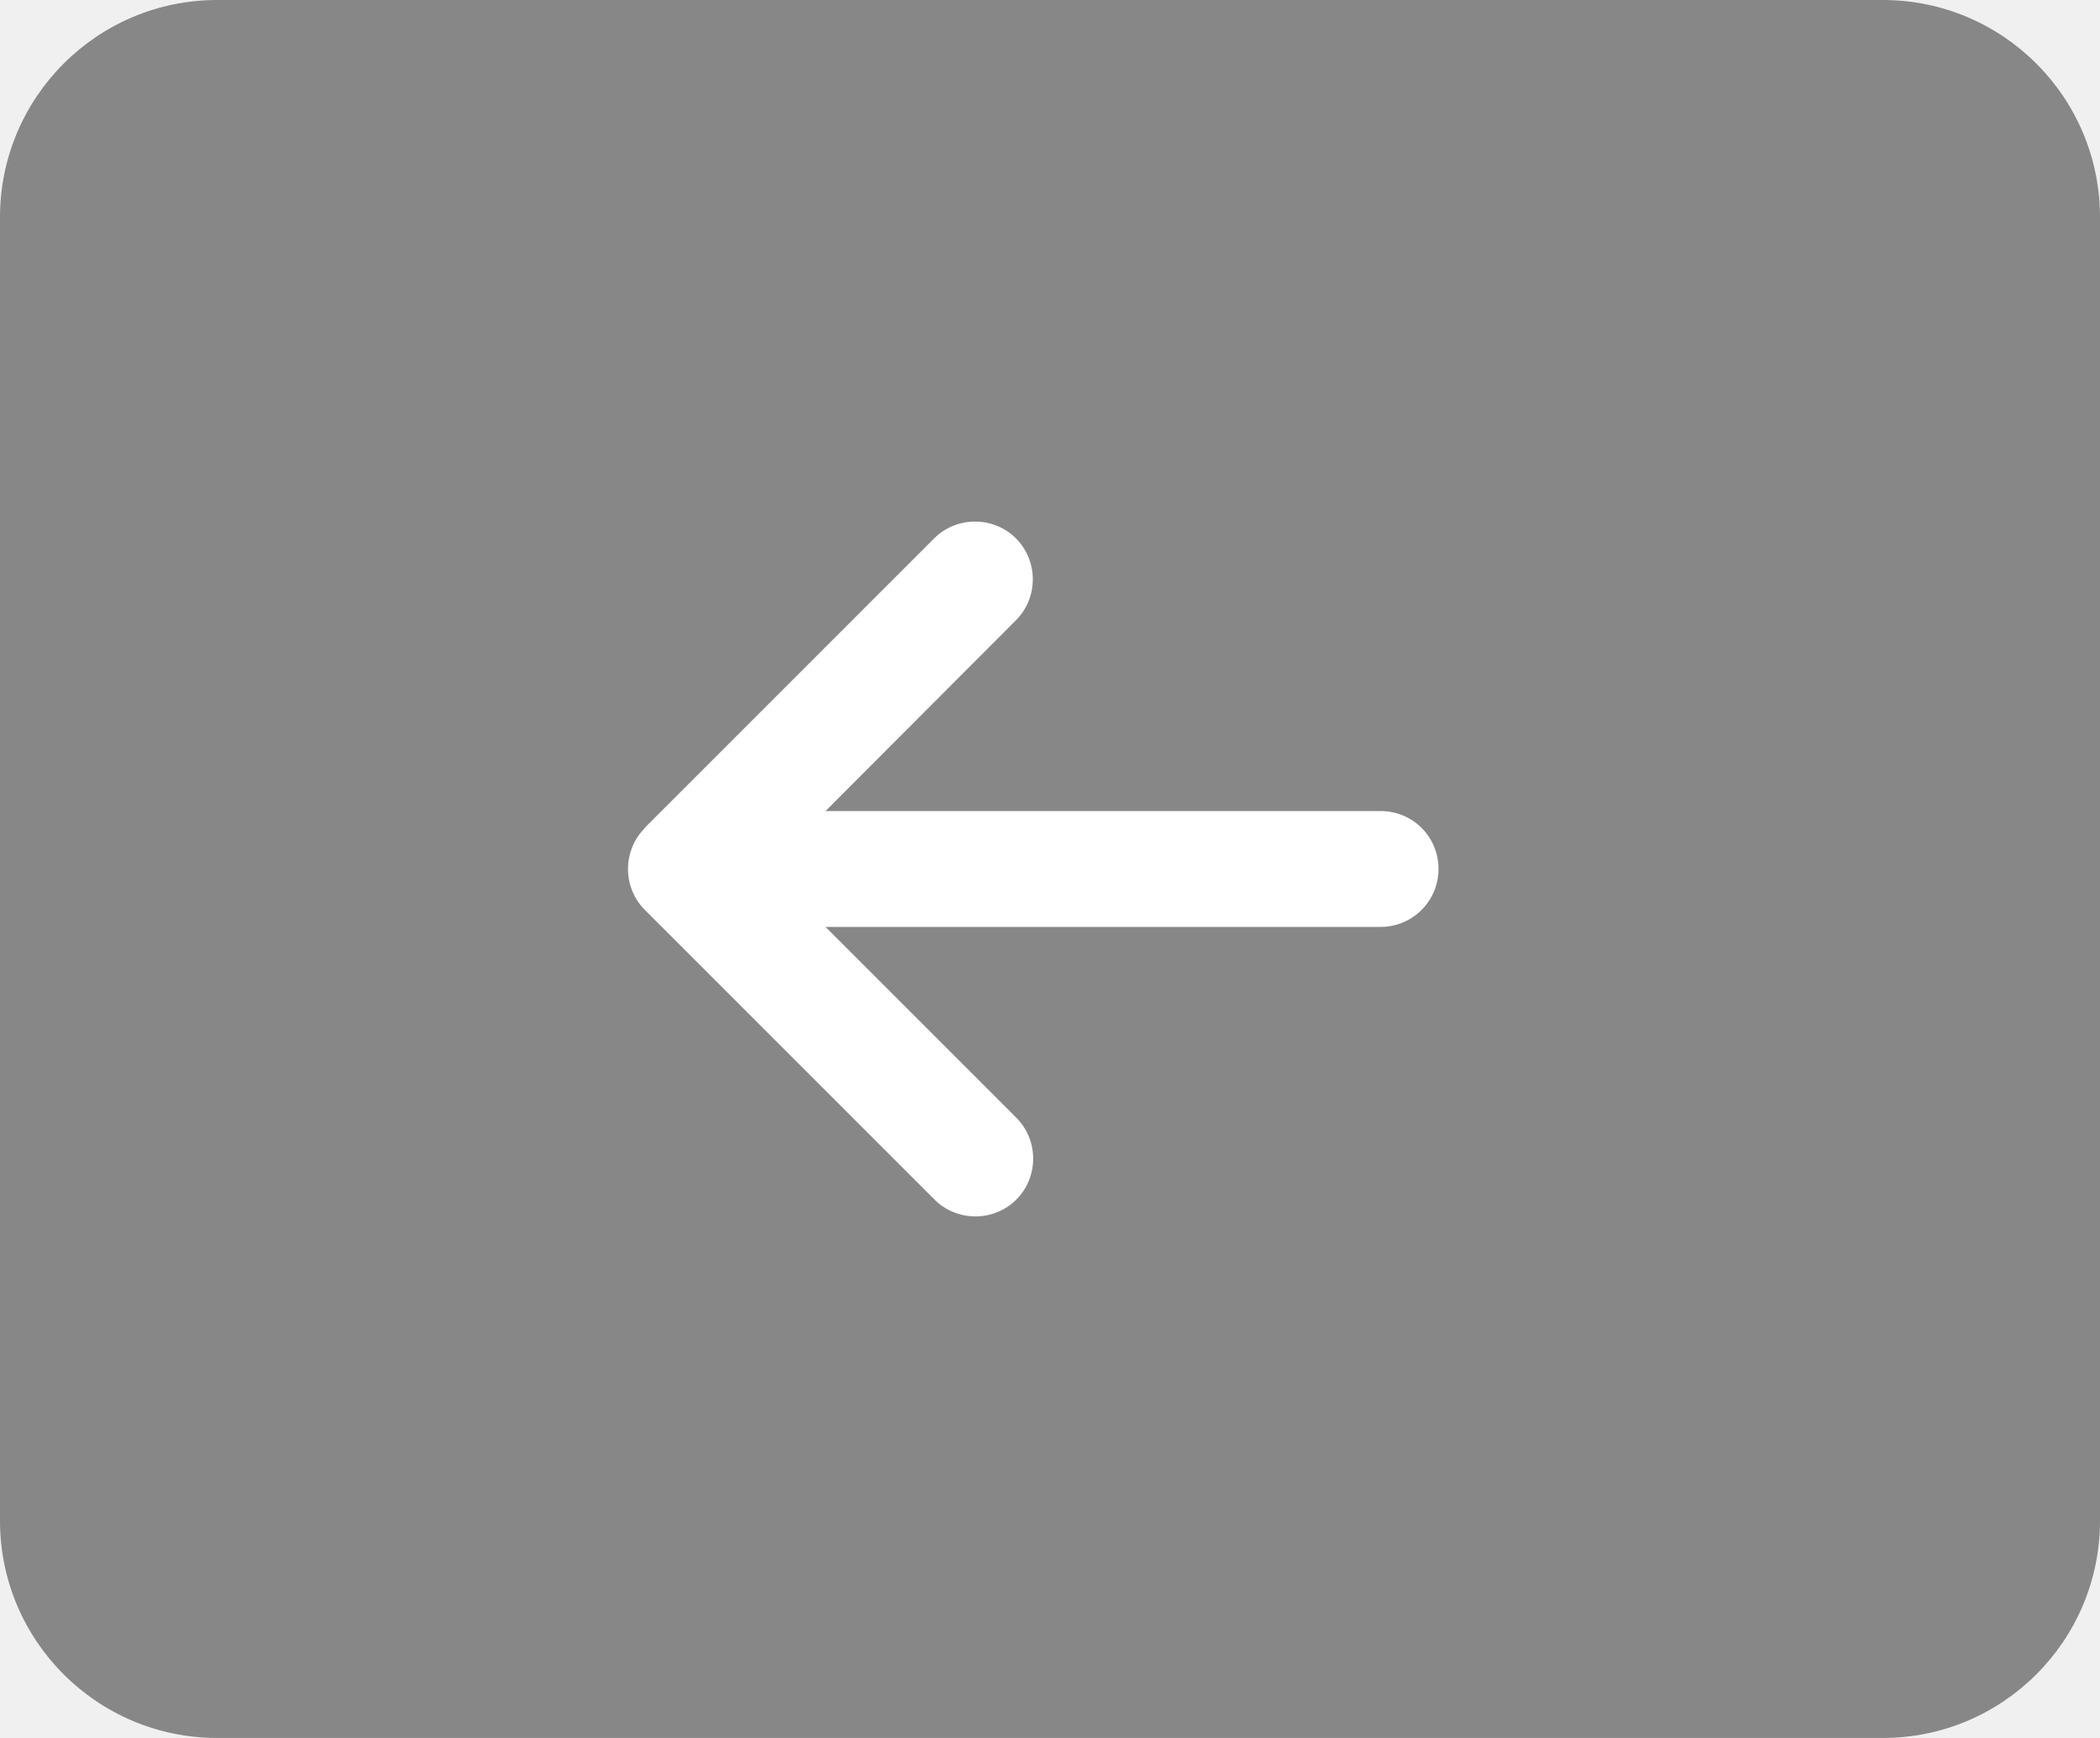
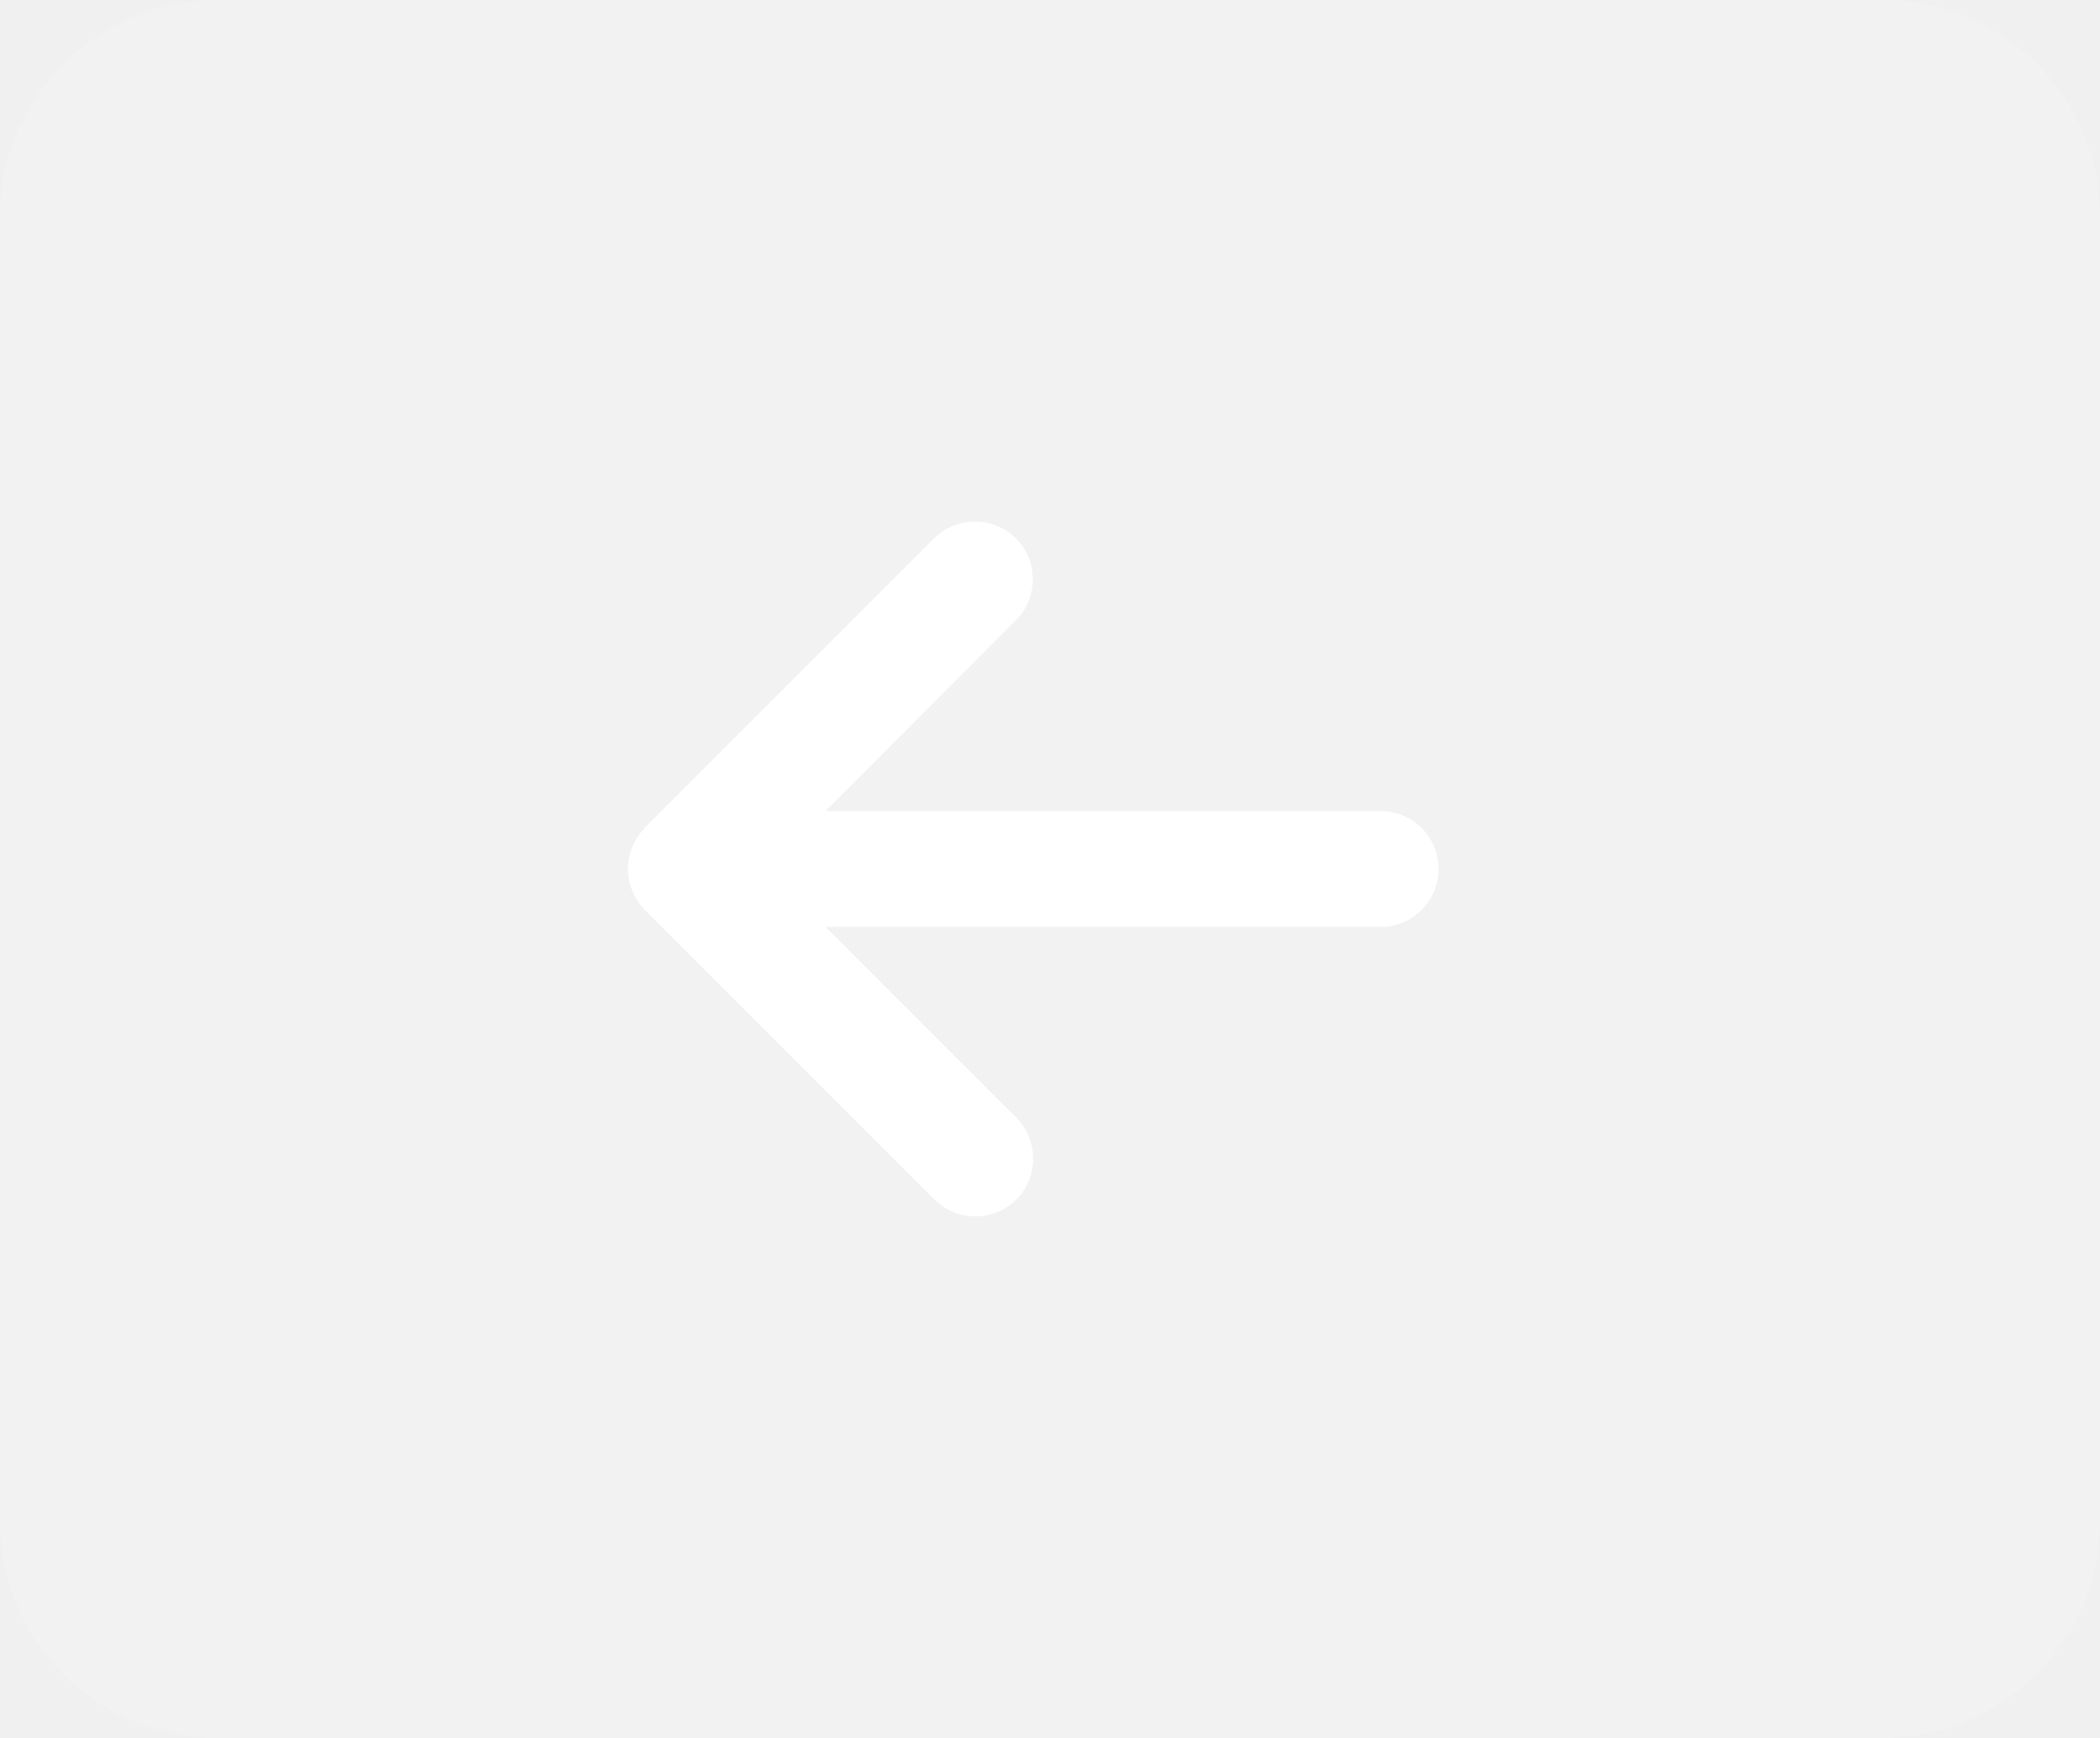
<svg xmlns="http://www.w3.org/2000/svg" id="Ebene_1" data-name="Ebene 1" width="58" height="48" viewBox="0 0 58 48">
-   <rect id="Button" width="58" height="48" rx="6" ry="6" opacity=".44" />
+   <rect id="Button" width="58" height="48" rx="6" ry="6" fill="#fff" opacity=".15" />
  <path d="M17.81,22.87c-.62.62-.62,1.64,0,2.26l8,8c.62.62,1.64.62,2.26,0s.62-1.64,0-2.26l-5.27-5.27h15.33c.88,0,1.6-.71,1.6-1.6s-.71-1.6-1.6-1.6h-15.33l5.26-5.27c.62-.62.62-1.64,0-2.26s-1.64-.62-2.26,0l-8,8h0Z" fill="#fff" />
</svg>
